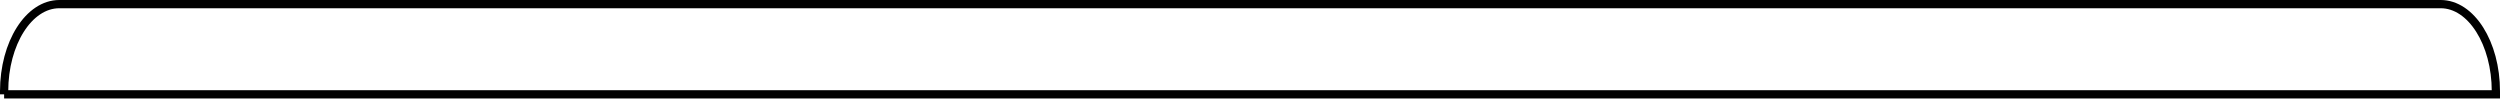
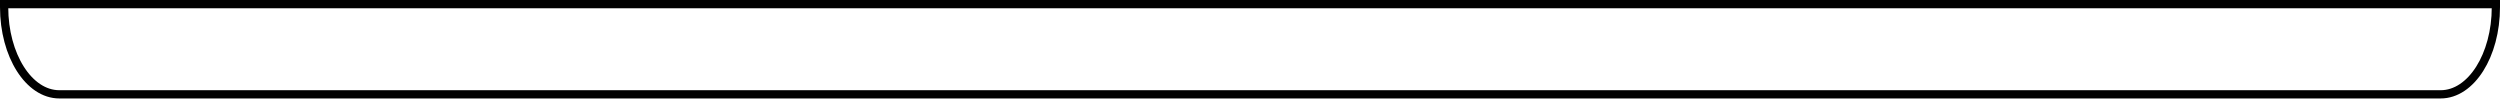
- <svg xmlns="http://www.w3.org/2000/svg" id="uuid-3d291ccd-7563-43b1-a87f-7b95b798936b" data-name="Capa 2" viewBox="0 0 1819.7 71.66">
-   <defs>
-     <style>
-       .uuid-7ed01890-634c-4d14-bb9c-c5932aa00cd1 {
-         fill: none;
-         stroke: #000;
-         stroke-width: 6px;
-       }
-     </style>
-   </defs>
-   <g id="uuid-328cca04-cee2-4a4c-8b21-f4ff4ba85330" data-name="TOP">
-     <path id="uuid-485218c0-33c2-4e73-893e-8737d611a862" data-name="TOP" class="uuid-7ed01890-634c-4d14-bb9c-c5932aa00cd1" d="M3,68.66h1813.7s0-2.21,0-2.21c0-35.04-17.98-63.45-40.16-63.45H43.16c-22.18,0-40.16,28.41-40.16,63.46v2.21Z" />
-   </g>
+ <svg xmlns="http://www.w3.org/2000/svg" viewBox="0 0 1819.7 71.66" aria-hidden="true">
+   <path id="bar-bottom" fill="none" stroke="currentColor" stroke-width="6" d="M3,3h1813.7v2.21c0,35.04-17.98,63.45-40.16,63.45H43.16C20.98,68.66,3,40.25,3,5.21v-2.21Z" />
</svg>
